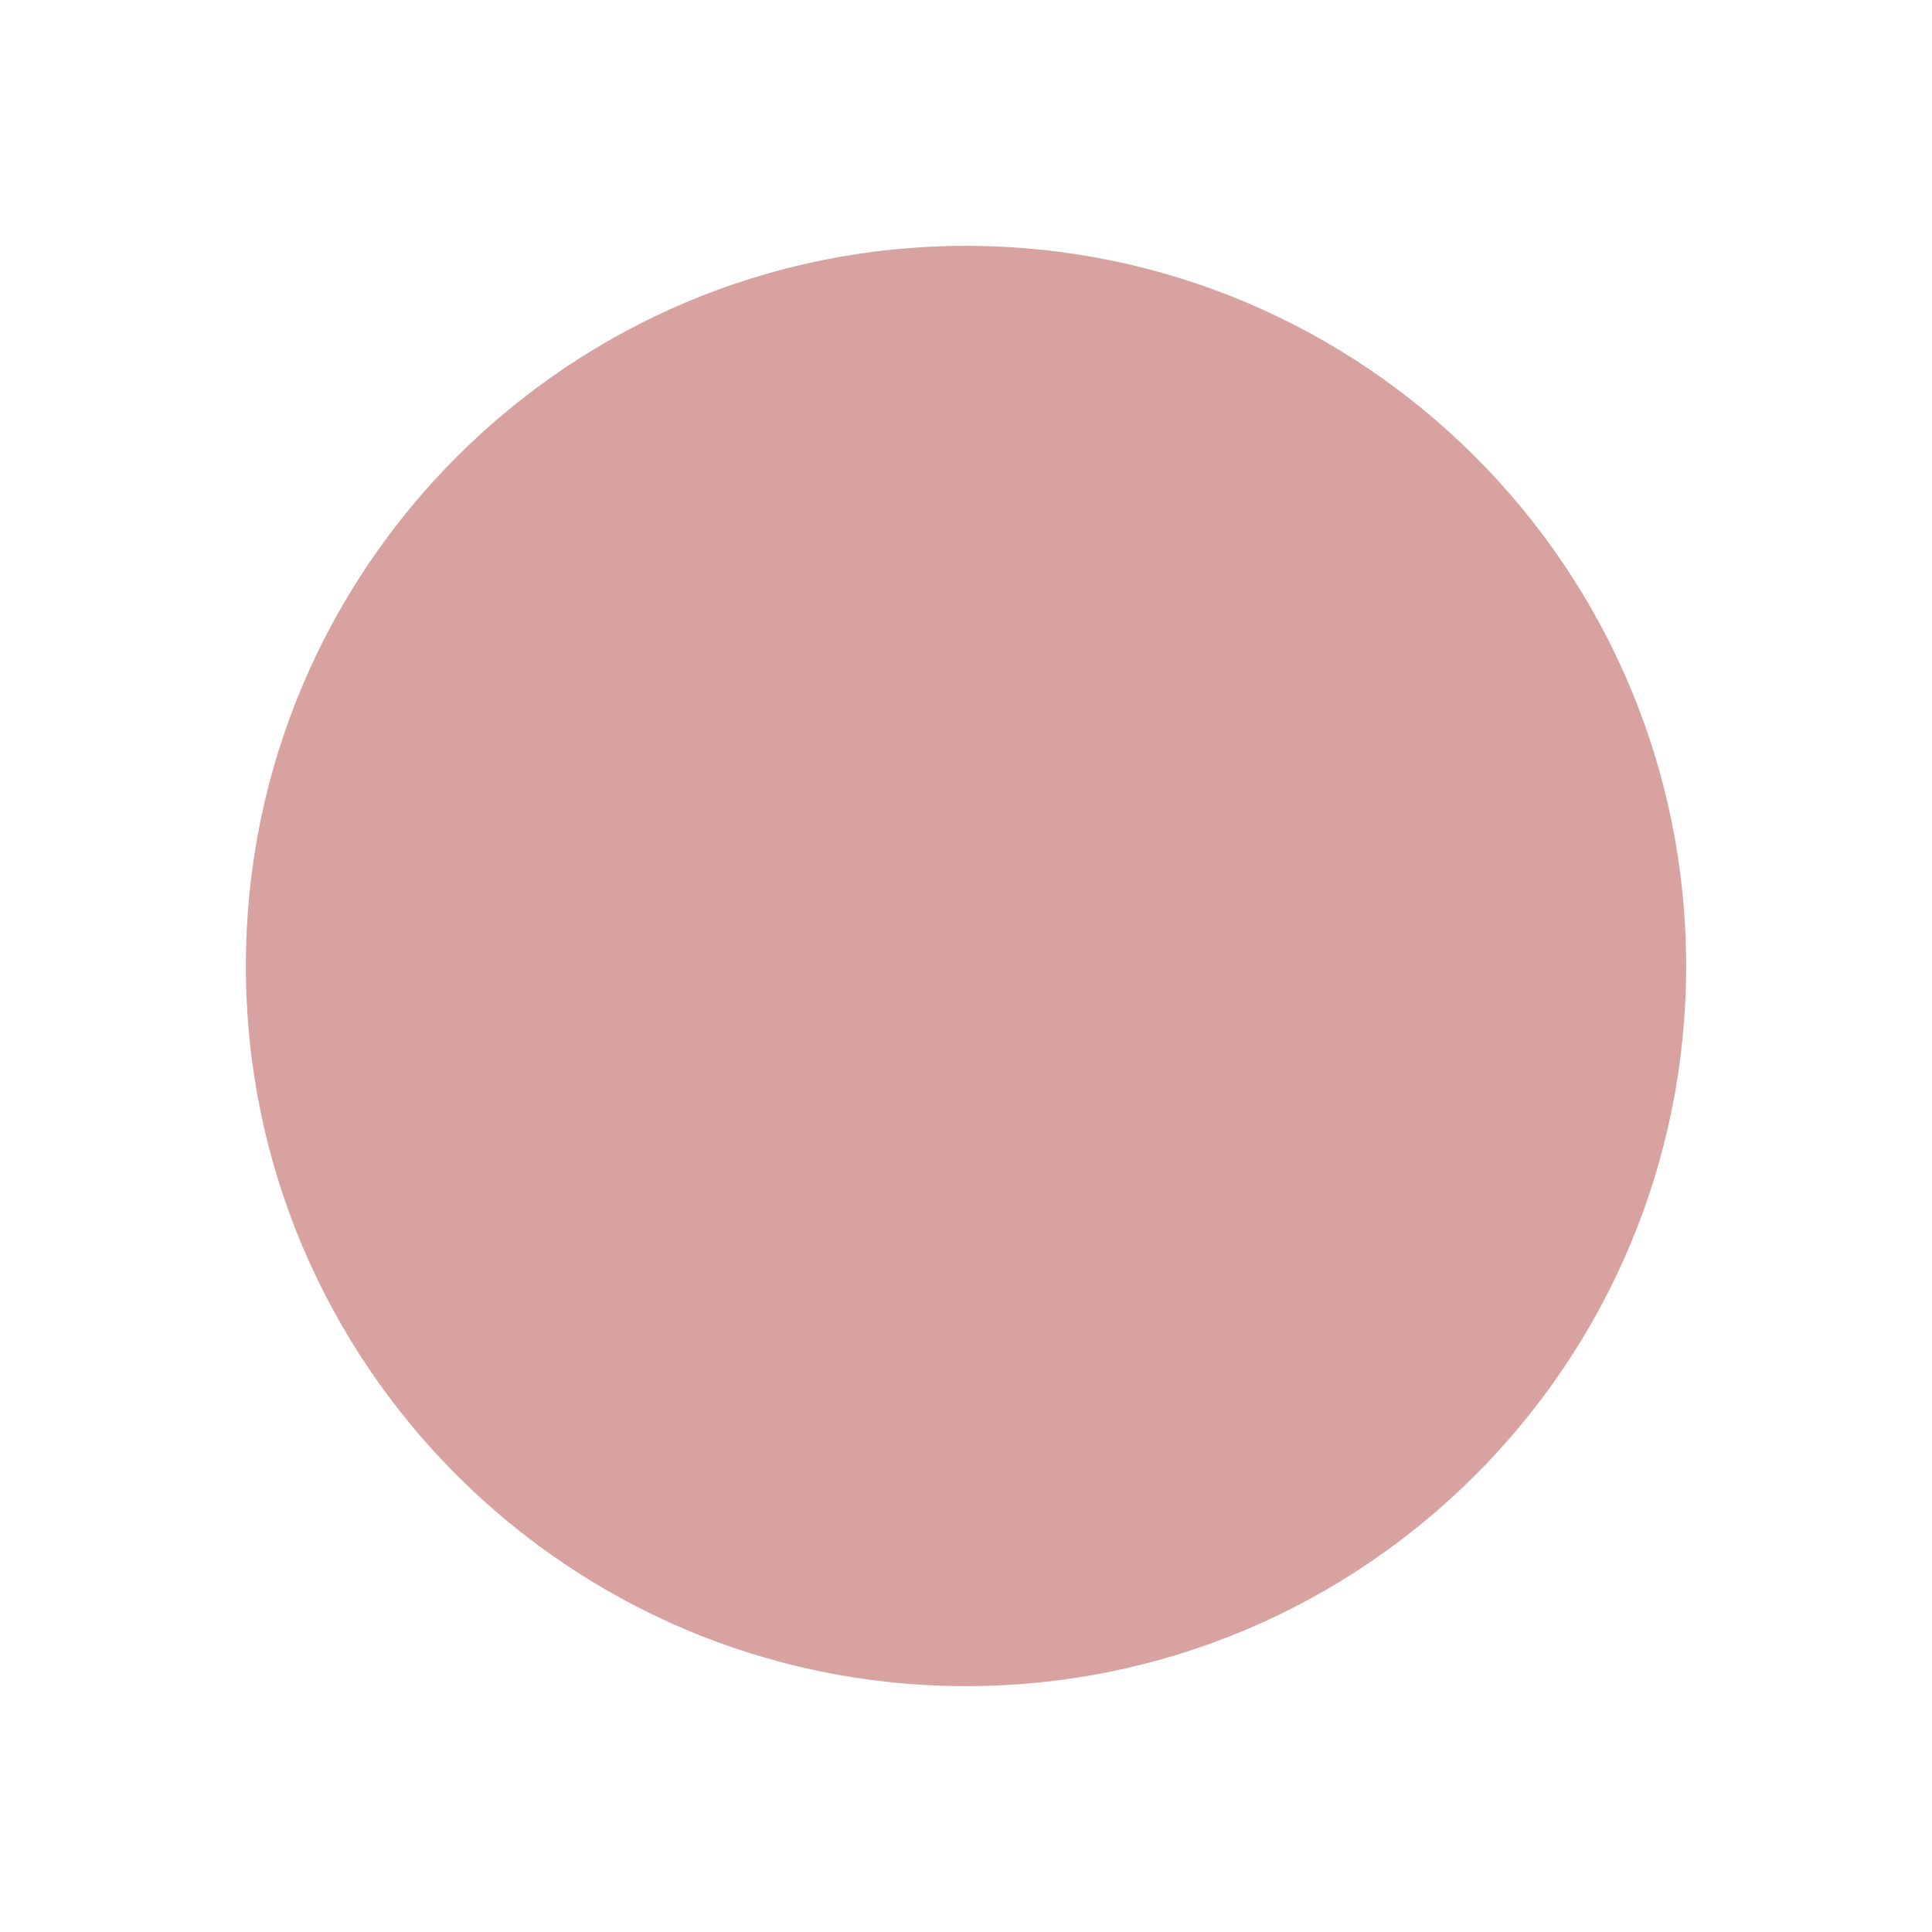
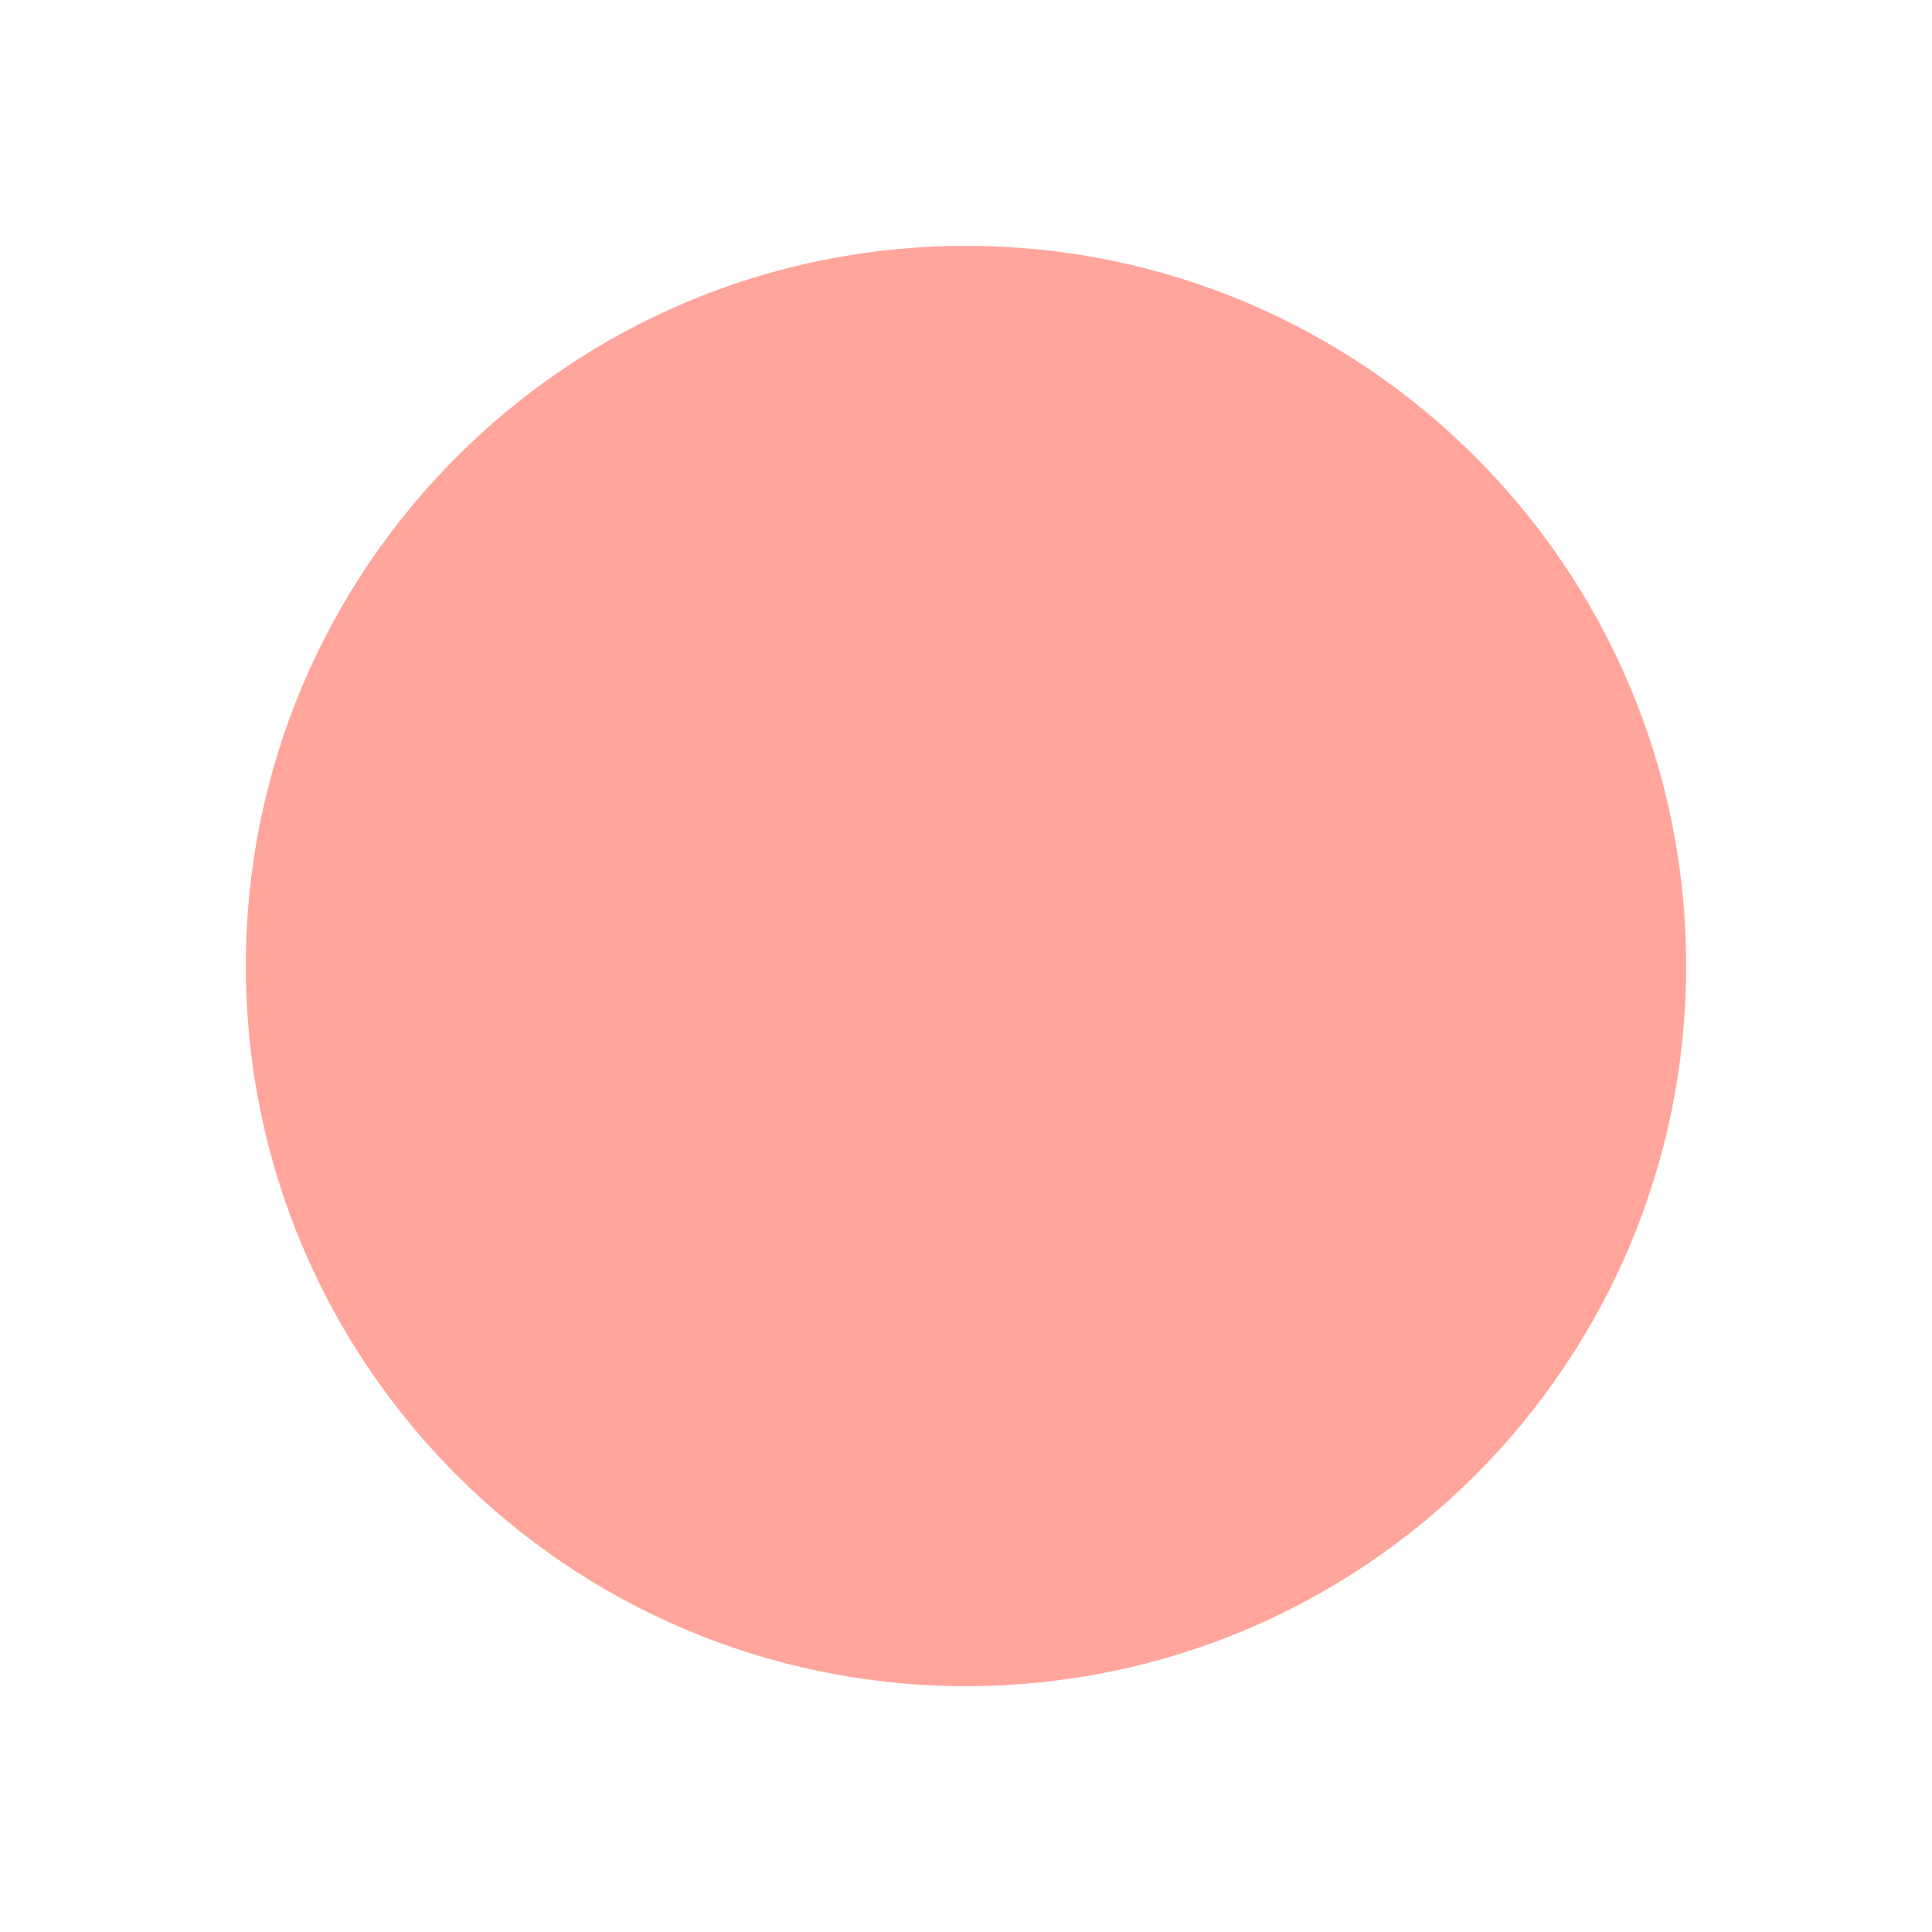
<svg xmlns="http://www.w3.org/2000/svg" version="1.1" width="500" height="500" id="svg2">
  <defs id="defs4" />
  <g transform="translate(0,-552.3622)" id="layer1">
-     <path d="m 346.482,216.147 a 126.269,126.269 0 1 1 -252.538,0 126.269,126.269 0 1 1 252.538,0 z" transform="matrix(1.476,0,0,1.476,-75.03477,483.329)" id="path2989" style="fill:#d8a2a1;fill-opacity:1;stroke-width:1.205;stroke-miterlimit:4;stroke-dasharray:none" />
+     <path d="m 346.482,216.147 a 126.269,126.269 0 1 1 -252.538,0 126.269,126.269 0 1 1 252.538,0 z" transform="matrix(1.476,0,0,1.476,-75.03477,483.329)" id="path2989" style="fill:#FFA59B;fill-opacity:1;stroke-width:1.205;stroke-miterlimit:4;stroke-dasharray:none" />
  </g>
</svg>
